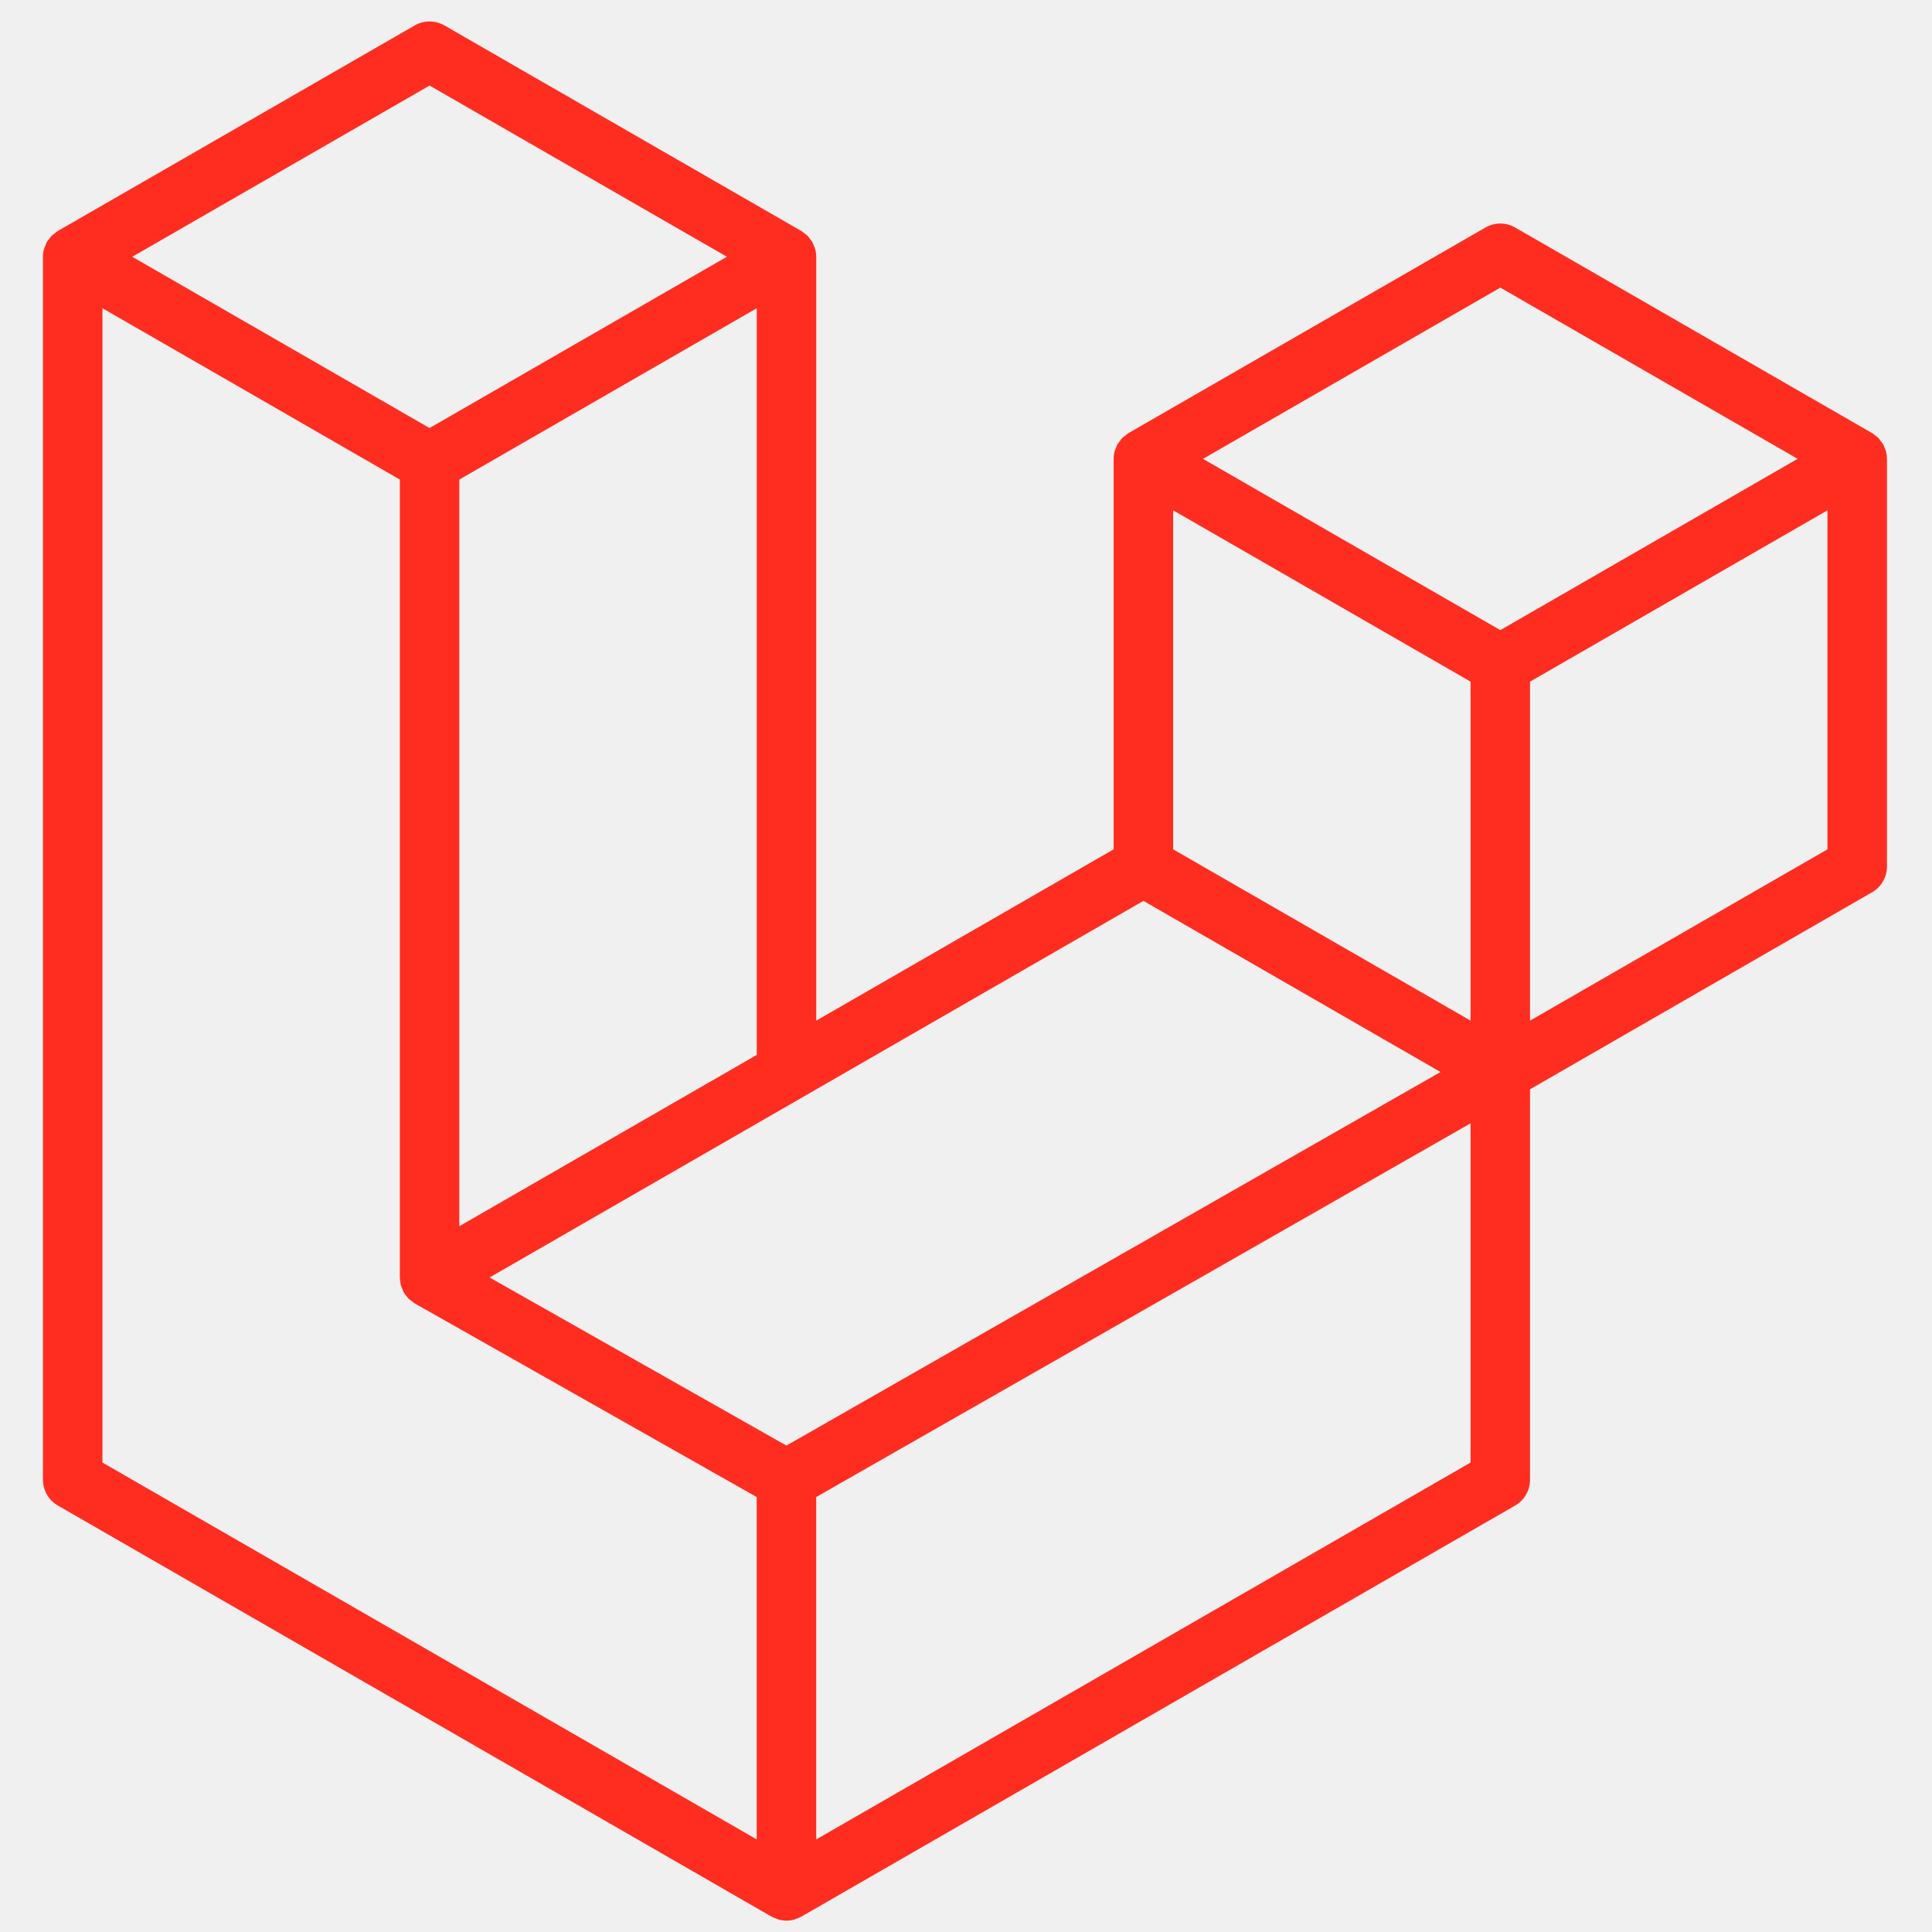
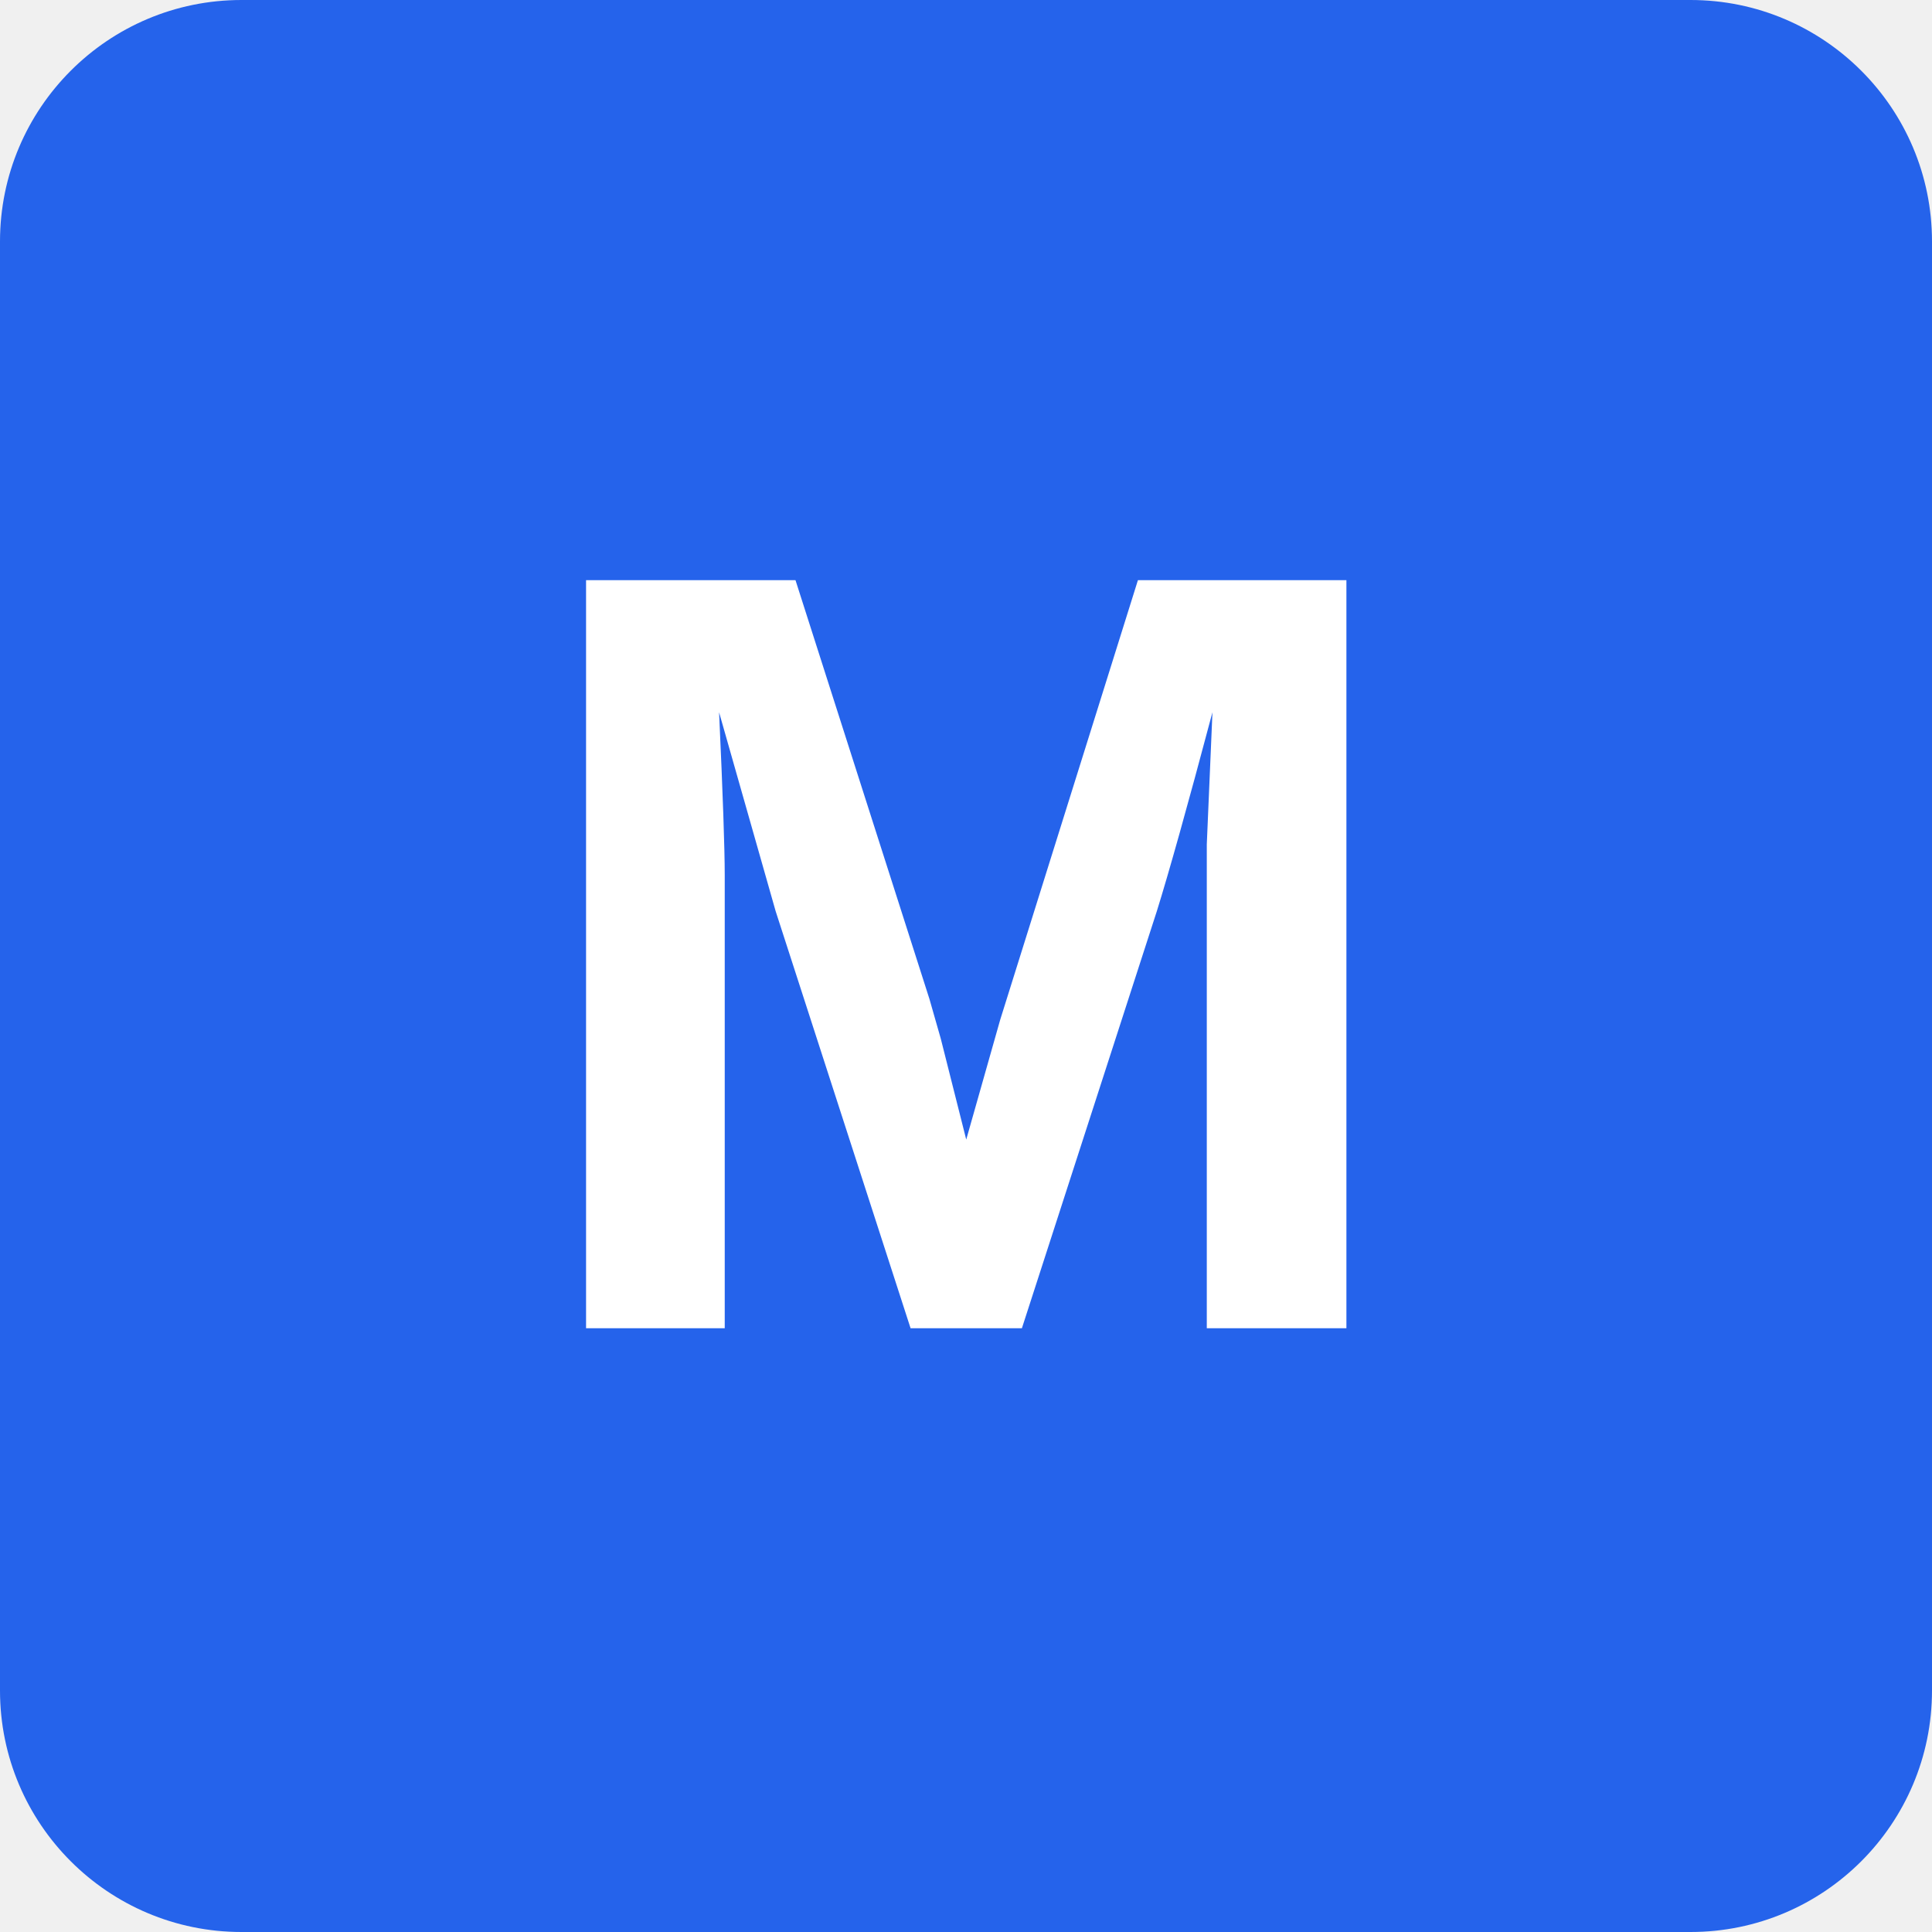
- <svg xmlns="http://www.w3.org/2000/svg" width="166" height="166" viewBox="0 0 166 166" fill="none">
-   <path fill-rule="evenodd" clip-rule="evenodd" d="M162.041 38.759C162.099 38.977 162.129 39.201 162.13 39.426V74.452C162.13 74.902 162.011 75.344 161.786 75.733C161.561 76.122 161.237 76.444 160.847 76.668L131.462 93.594V127.141C131.462 128.054 130.977 128.897 130.186 129.357L68.847 164.683C68.707 164.763 68.554 164.814 68.401 164.868C68.343 164.887 68.289 164.922 68.228 164.938C67.8 165.051 67.349 165.051 66.92 164.938C66.85 164.919 66.786 164.881 66.719 164.855C66.579 164.804 66.432 164.76 66.298 164.683L4.972 129.357C4.583 129.133 4.259 128.81 4.034 128.421C3.808 128.032 3.69 127.591 3.689 127.141L3.689 22.063C3.689 21.834 3.721 21.61 3.779 21.393C3.798 21.32 3.843 21.253 3.868 21.179C3.916 21.045 3.961 20.908 4.031 20.783C4.079 20.7 4.149 20.633 4.206 20.557C4.28 20.454 4.347 20.349 4.433 20.26C4.506 20.186 4.602 20.132 4.685 20.068C4.778 19.992 4.861 19.909 4.966 19.848L35.633 2.185C36.022 1.961 36.462 1.844 36.91 1.844C37.358 1.844 37.798 1.961 38.186 2.185L68.851 19.848H68.857C68.959 19.912 69.045 19.992 69.138 20.065C69.221 20.129 69.313 20.186 69.387 20.257C69.476 20.349 69.54 20.454 69.616 20.557C69.671 20.633 69.744 20.7 69.789 20.783C69.862 20.911 69.904 21.045 69.955 21.179C69.98 21.253 70.025 21.32 70.044 21.396C70.103 21.614 70.133 21.838 70.133 22.063V87.694L95.686 72.974V39.423C95.686 39.2 95.718 38.973 95.775 38.759C95.798 38.683 95.839 38.615 95.865 38.542C95.916 38.408 95.96 38.271 96.031 38.146C96.079 38.063 96.149 37.996 96.203 37.92C96.279 37.818 96.343 37.712 96.433 37.623C96.506 37.549 96.599 37.495 96.681 37.431C96.777 37.355 96.86 37.272 96.962 37.211L127.633 19.548C128.021 19.324 128.461 19.206 128.91 19.206C129.358 19.206 129.798 19.324 130.186 19.548L160.85 37.211C160.959 37.275 161.042 37.355 161.137 37.428C161.217 37.492 161.31 37.549 161.383 37.62C161.473 37.712 161.536 37.818 161.613 37.92C161.67 37.996 161.741 38.063 161.785 38.146C161.859 38.271 161.9 38.408 161.951 38.542C161.98 38.615 162.021 38.683 162.041 38.759ZM157.018 72.974V43.848L146.287 50.028L131.462 58.568V87.694L157.021 72.974H157.018ZM126.354 125.663V96.518L111.771 104.85L70.13 128.626V158.046L126.354 125.663ZM8.801 26.485V125.663L65.018 158.043V128.629L35.649 112L35.64 111.994L35.627 111.988C35.528 111.93 35.445 111.847 35.353 111.777C35.273 111.713 35.18 111.662 35.11 111.592L35.104 111.582C35.021 111.502 34.963 111.403 34.893 111.314C34.829 111.228 34.753 111.154 34.702 111.065L34.699 111.055C34.641 110.96 34.606 110.845 34.565 110.736C34.523 110.64 34.469 110.551 34.443 110.449C34.411 110.328 34.405 110.197 34.392 110.072C34.379 109.976 34.354 109.881 34.354 109.785V109.778V41.205L19.532 32.662L8.801 26.485ZM36.913 7.35L11.364 22.063L36.907 36.777L62.453 22.06L36.907 7.35H36.913ZM50.2 99.174L65.022 90.637V26.485L54.291 32.665L39.466 41.205V105.357L50.2 99.174ZM128.91 24.713L103.363 39.426L128.91 54.14L154.453 39.423L128.91 24.713ZM126.354 58.568L111.529 50.028L100.798 43.848V72.974L115.619 81.511L126.354 87.694V58.568ZM67.571 124.205L105.042 102.803L123.772 92.109L98.245 77.405L68.854 94.334L42.066 109.762L67.571 124.205Z" fill="#FF2D20" />
+ <svg xmlns="http://www.w3.org/2000/svg" width="32" height="32" viewBox="0 0 32 32" fill="none">
+   <rect width="32" height="32" rx="4" fill="#2563eb" />
+   <text x="16" y="22" font-family="Arial, sans-serif" font-size="18" font-weight="bold" fill="white" text-anchor="middle">M</text>
</svg>
